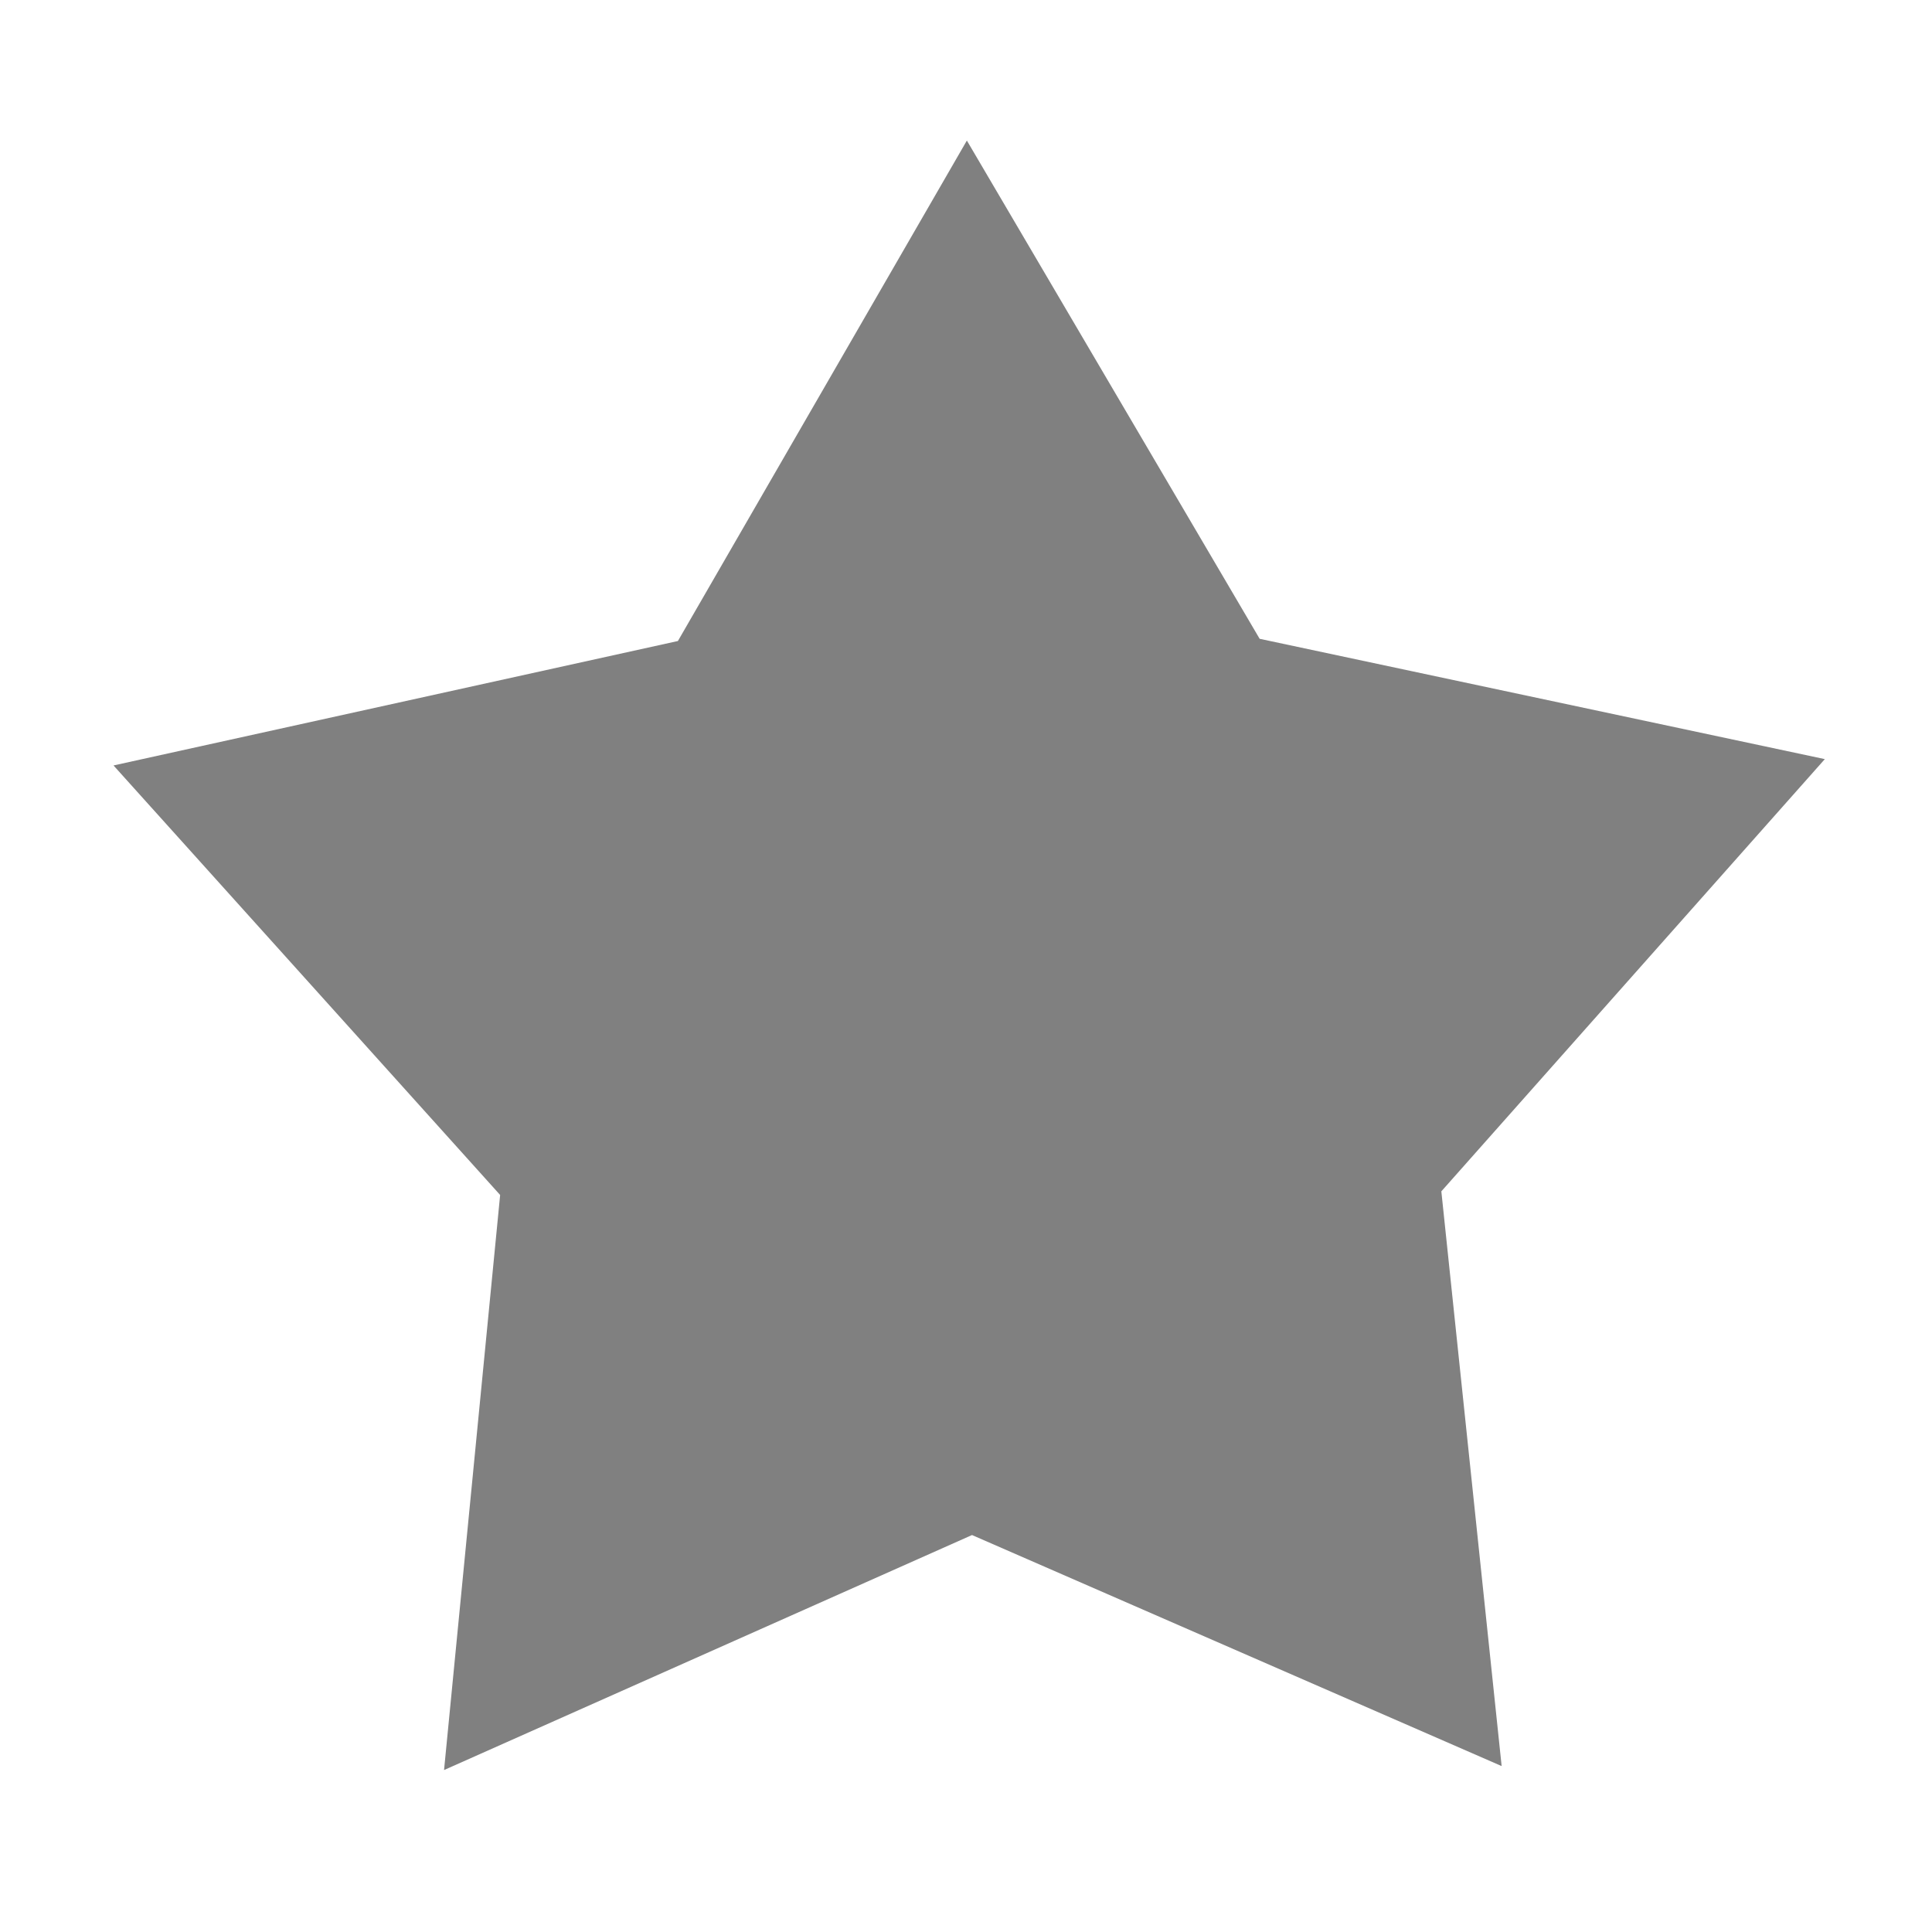
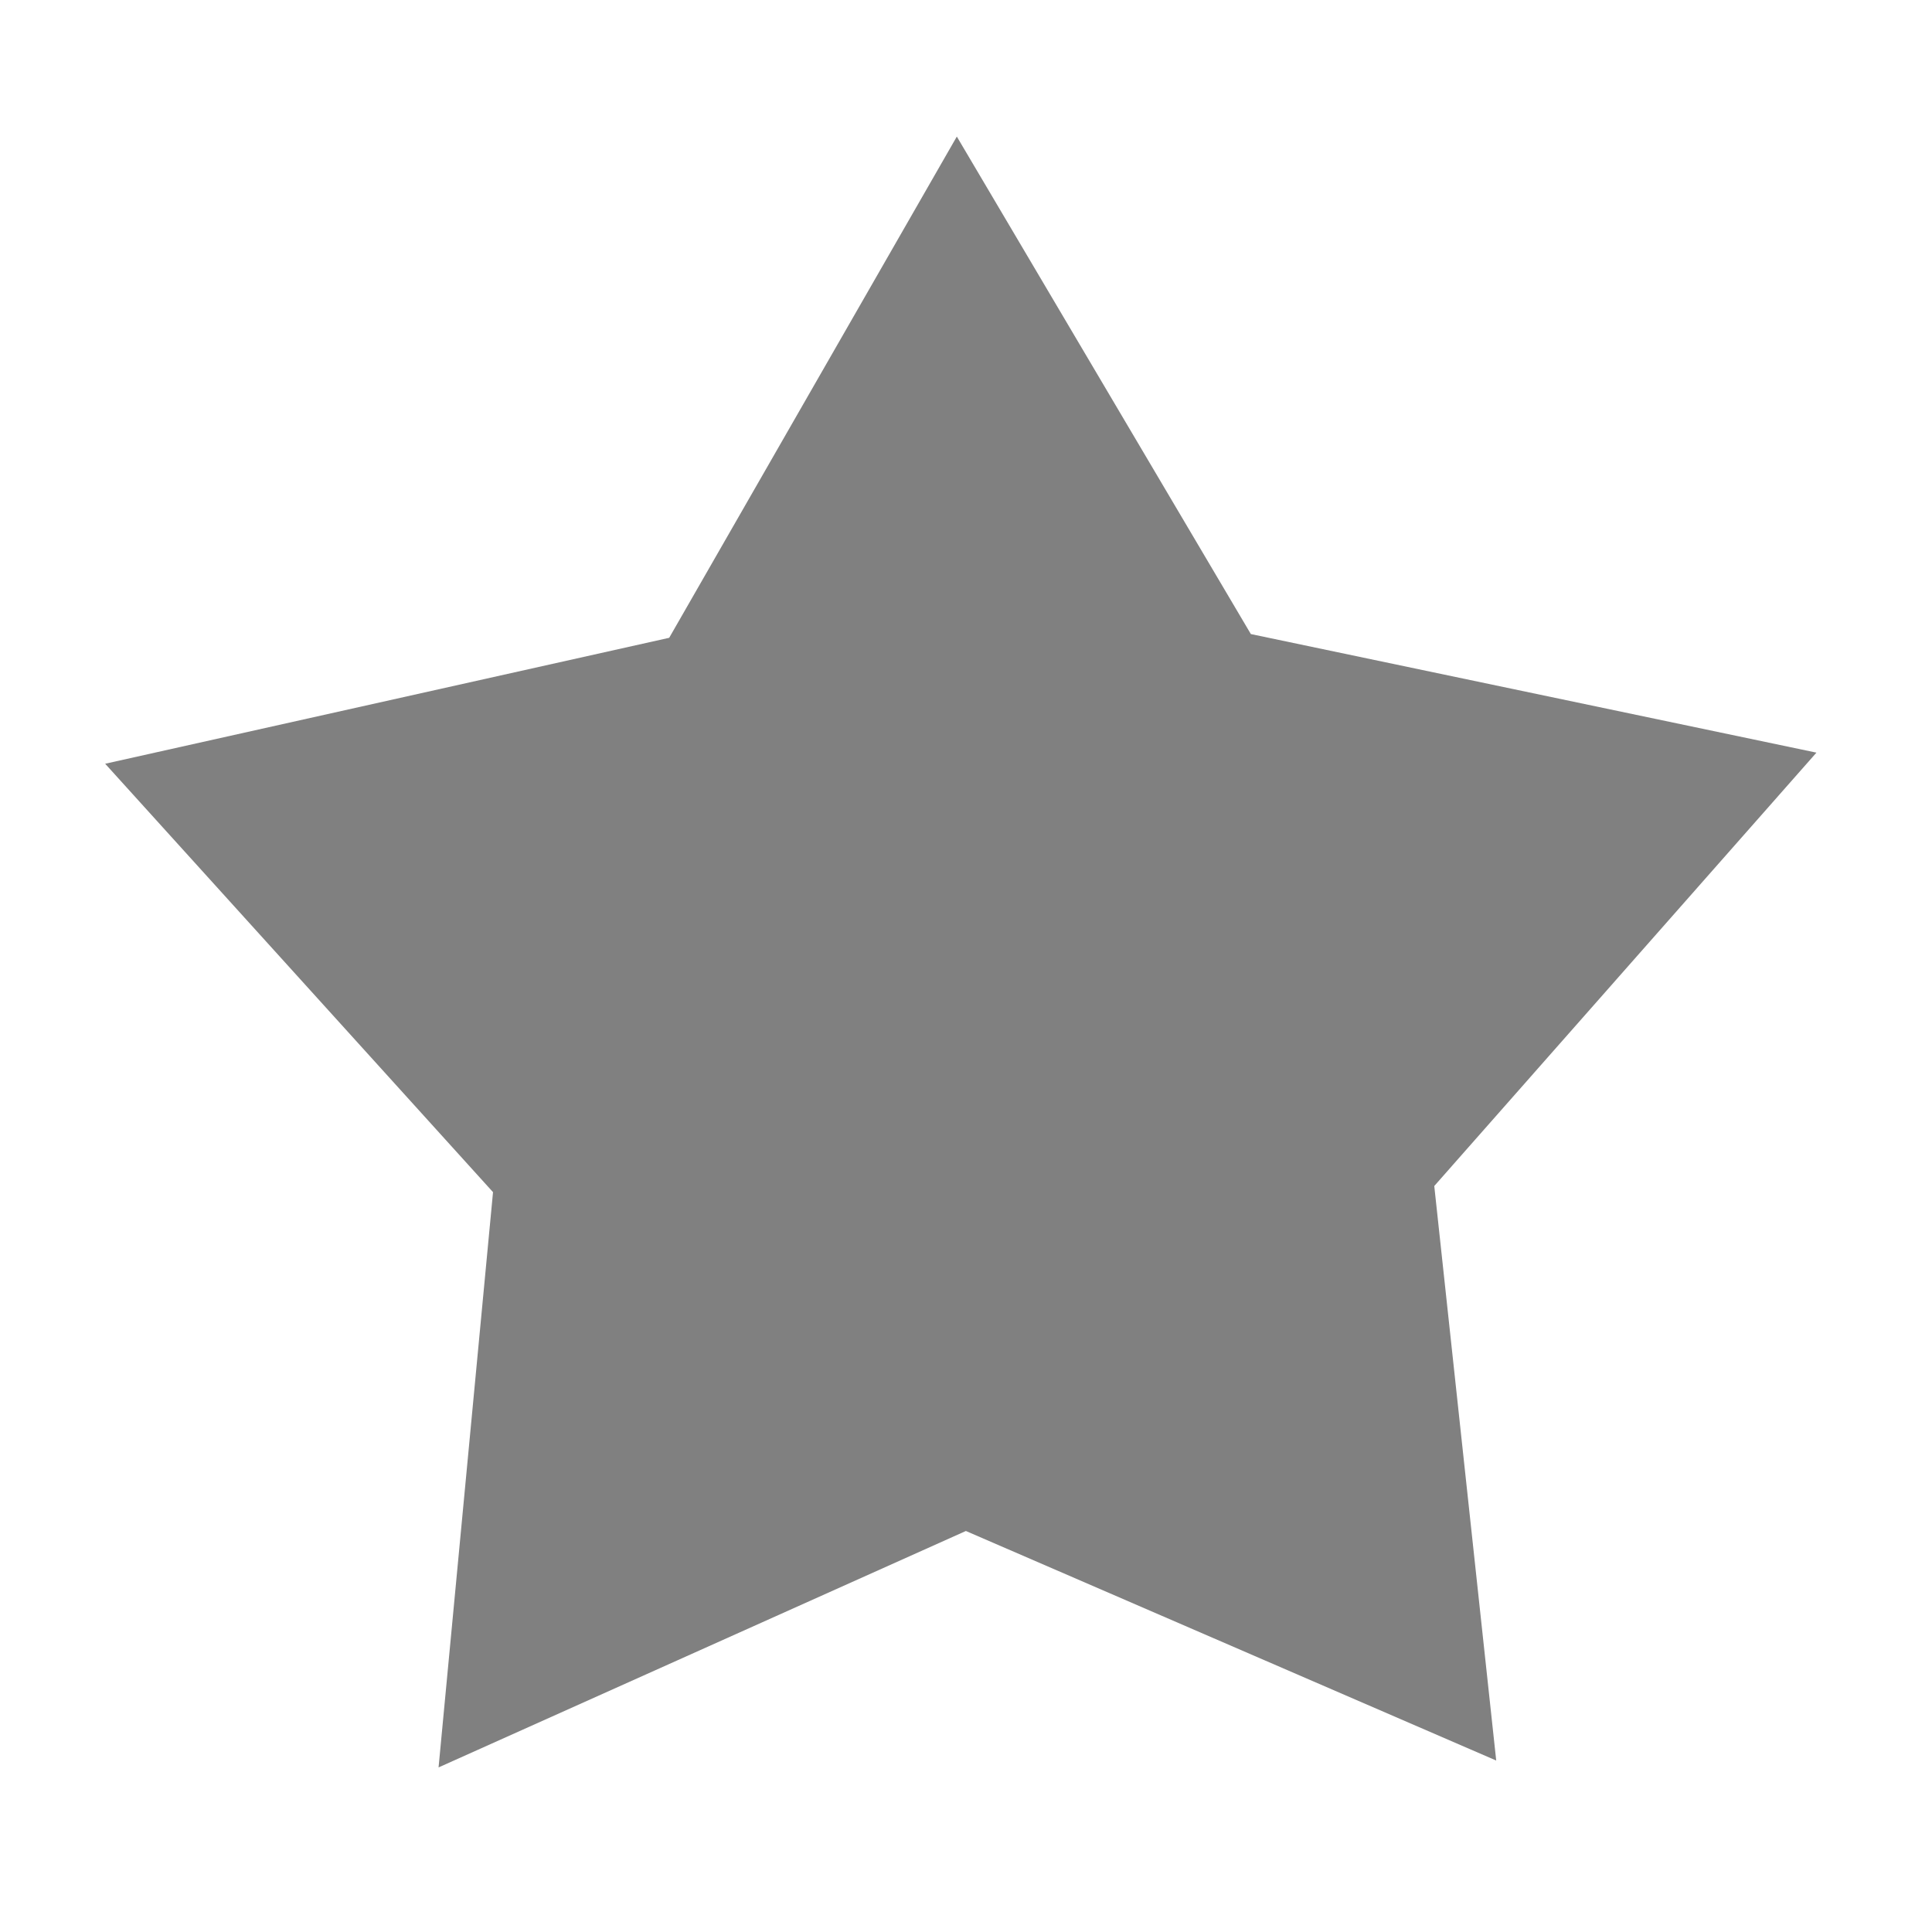
- <svg xmlns="http://www.w3.org/2000/svg" width="16" height="16" viewBox="0 0 16 16" fill="#808080" version="1.1" id="svg1">
-   <defs id="defs1" />
-   <path style="fill:#808080" id="path1" d="m 8.004,3.885 4.367,-1.958 -0.451,4.764 3.212,3.548 -4.67,1.043 -2.382,4.151 L 5.644,11.313 0.96,10.331 4.125,6.741 3.613,1.983 Z" transform="rotate(108.1604,7.803888,8.29999)" />
+ <svg xmlns="http://www.w3.org/2000/svg" width="16" height="16" viewBox="0 0 16 16" fill="#808080" version="1.1" id="svg4">
+   <defs id="defs8" />
+   <path d="M 7.999,12.679 3.632,14.637 4.083,9.873 0.871,6.325 5.542,5.282 l 2.382,-4.151 2.435,4.12 4.684,0.982 -3.165,3.589 0.513,4.758 z" id="path2928" />
</svg>
